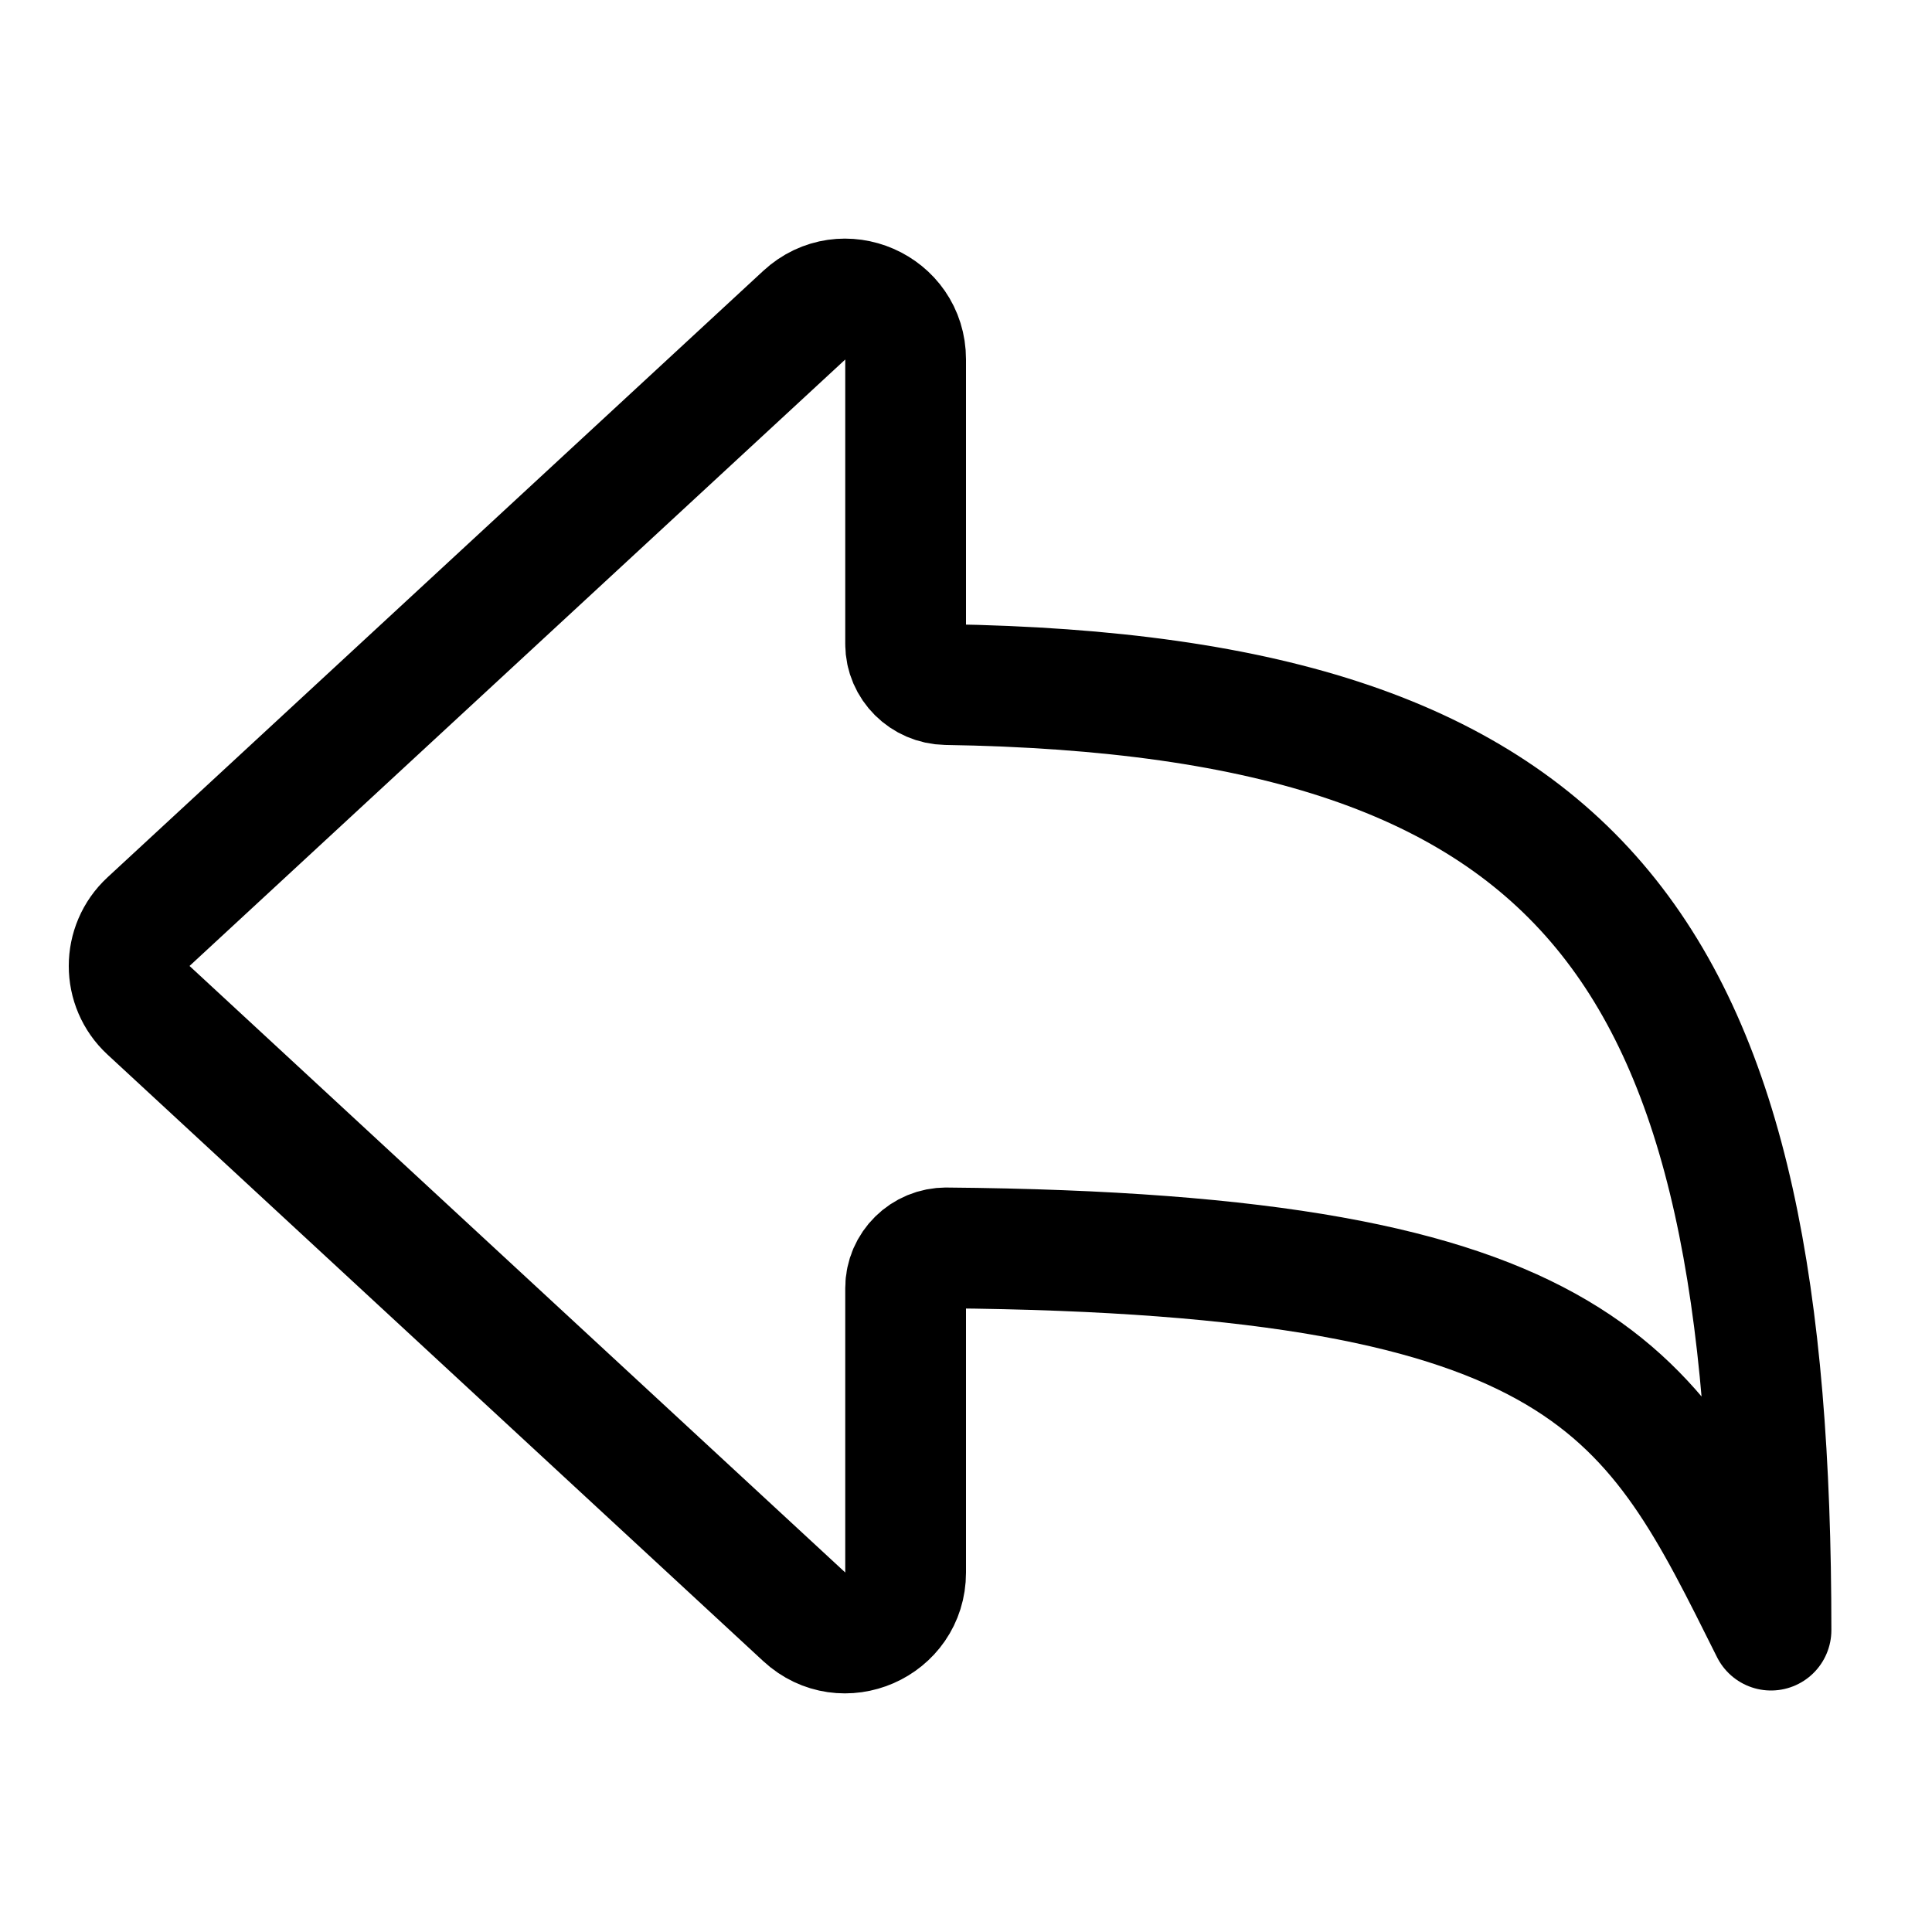
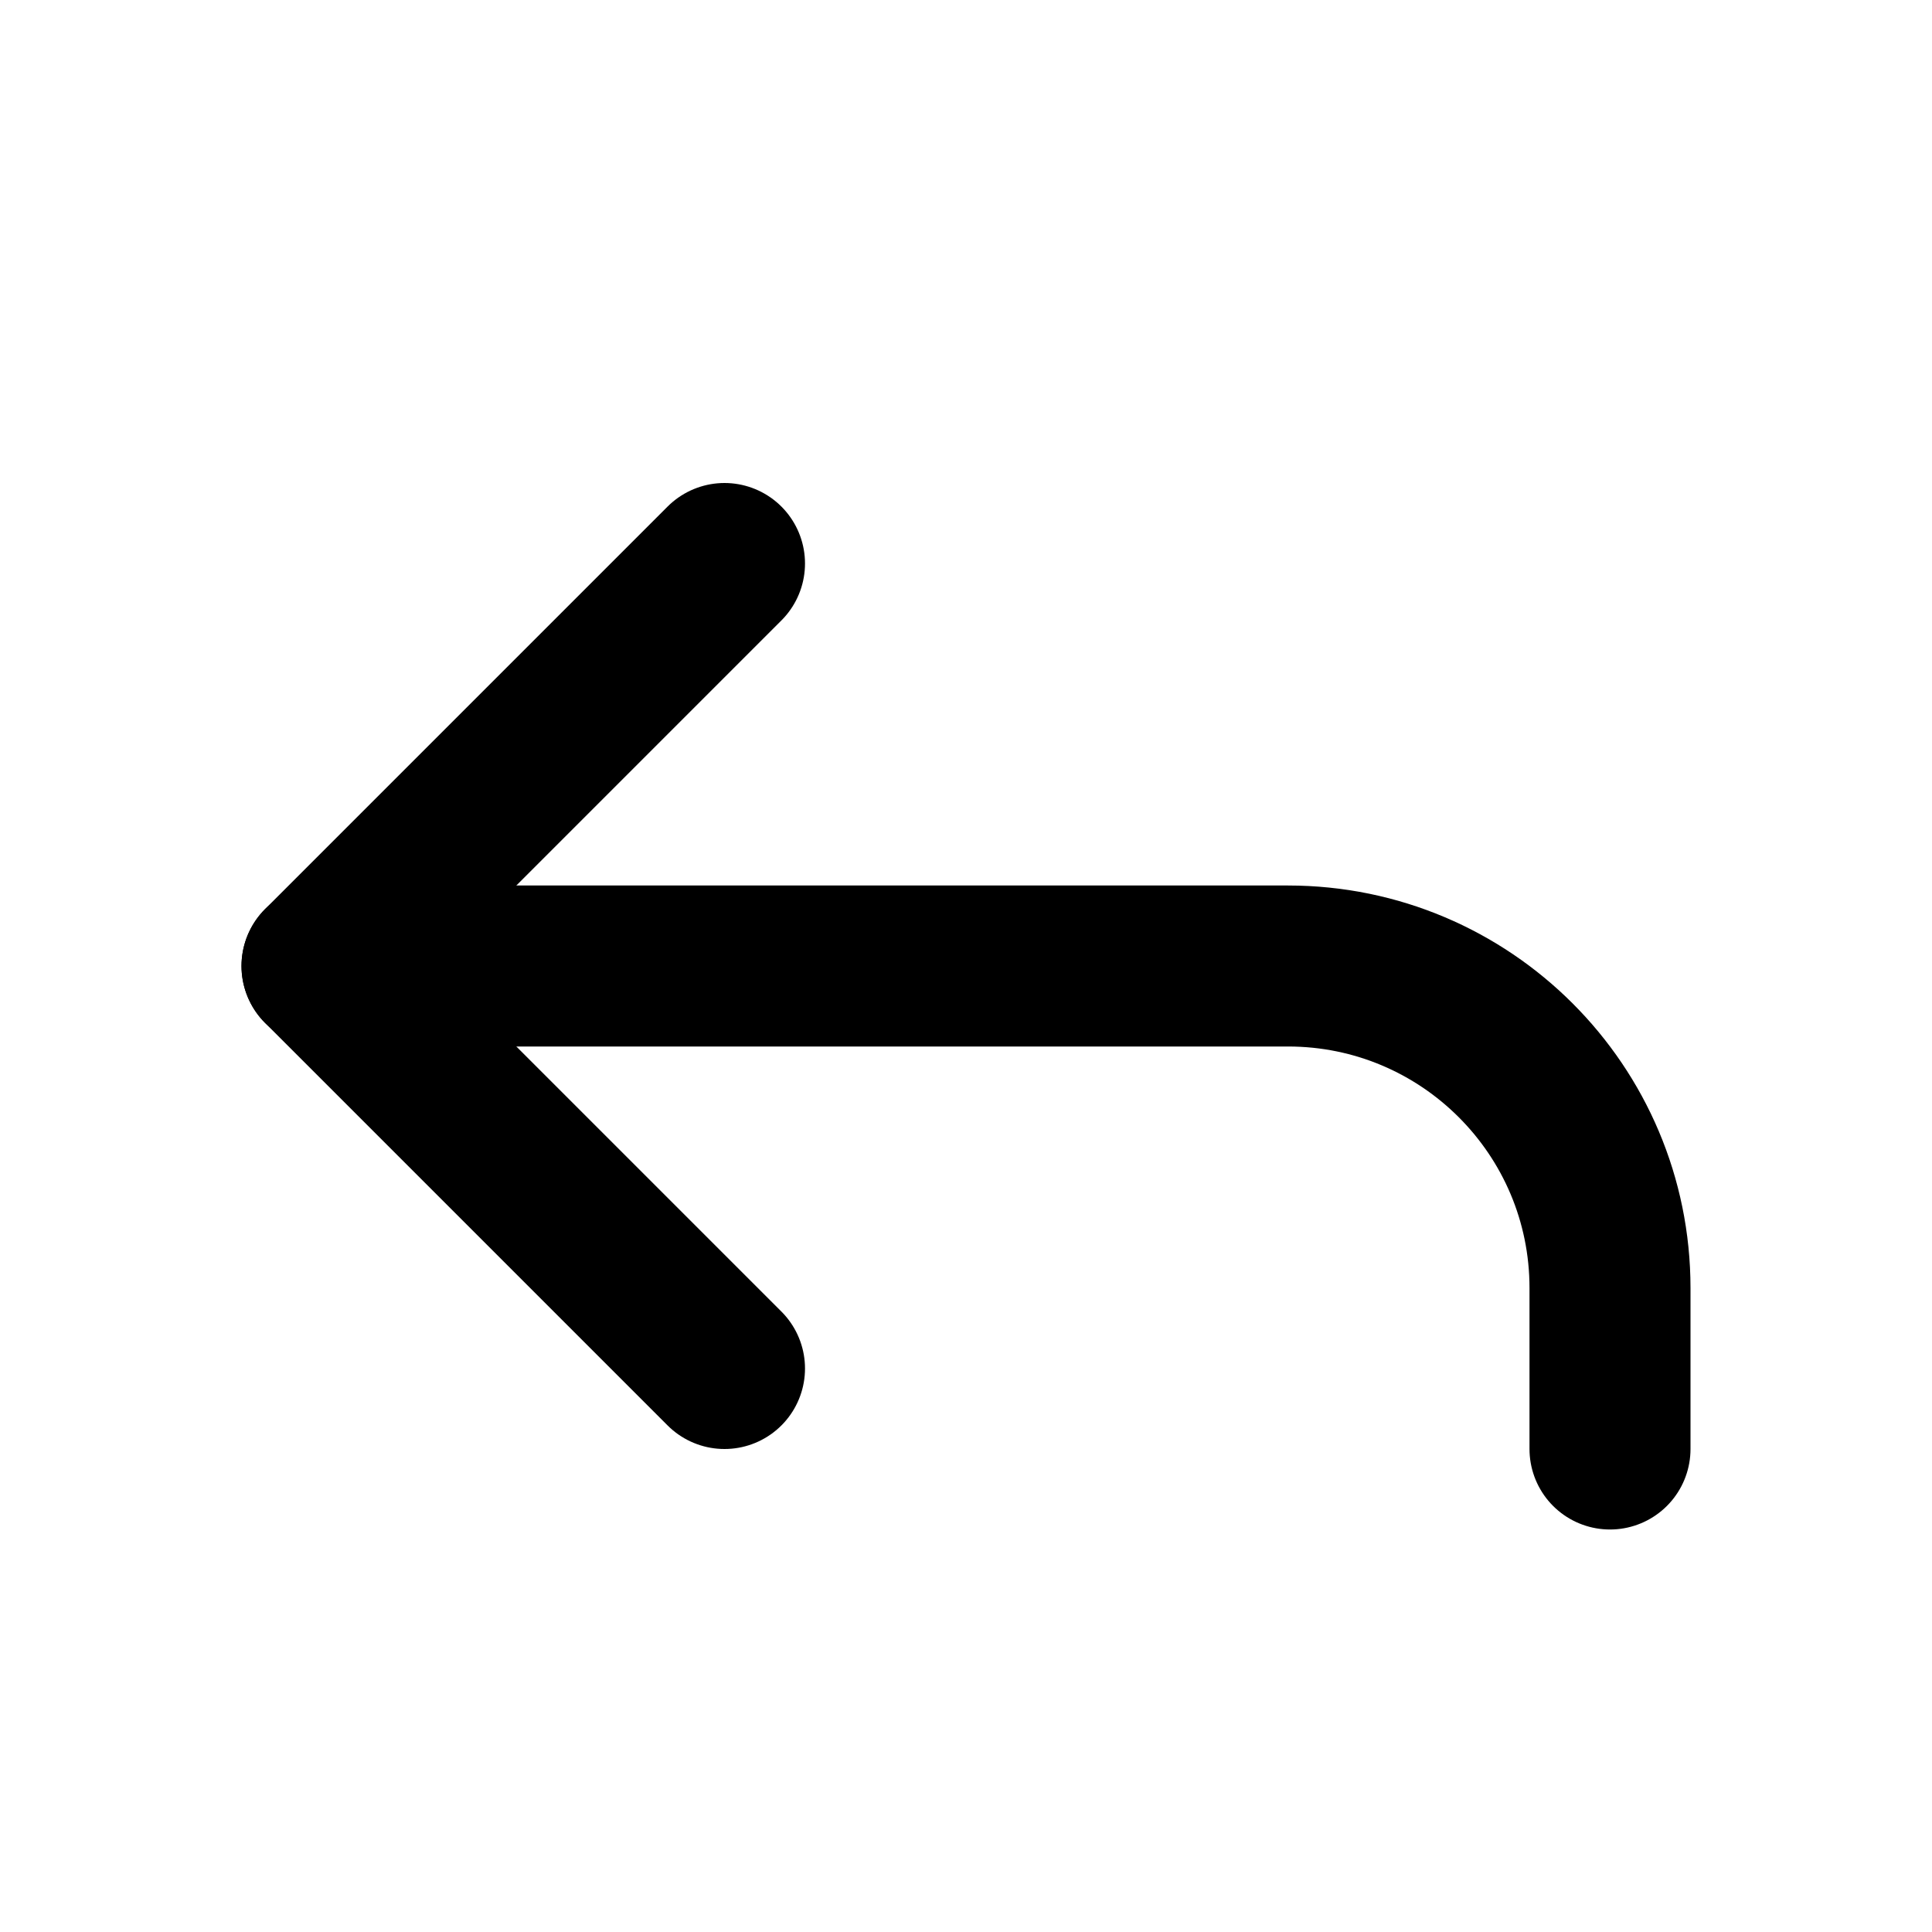
- <svg xmlns="http://www.w3.org/2000/svg" viewBox="0 0 24 24" fill="none">
-   <path d="M1.845 11.449L9.991 3.915C10.471 3.471 11.25 3.811 11.25 4.465V8C11.25 8.276 11.478 8.499 11.754 8.504C19.839 8.632 22 11.921 22 20.25C20.53 17.311 19.781 15.571 11.755 15.502C11.479 15.5 11.25 15.724 11.25 16V19.535C11.25 20.189 10.471 20.529 9.991 20.085L1.845 12.55C1.524 12.254 1.524 11.746 1.845 11.449Z" stroke="currentColor" stroke-width="1.5" stroke-linejoin="round" />
+ <svg xmlns="http://www.w3.org/2000/svg" width="24" height="24" viewBox="0 0 24 24" fill="none" stroke="currentColor" stroke-width="2" stroke-linecap="round" stroke-linejoin="round">
+   <path d="M20 18v-2a4 4 0 0 0-4-4H4" />
+   <path d="m9 17-5-5 5-5" />
</svg>
